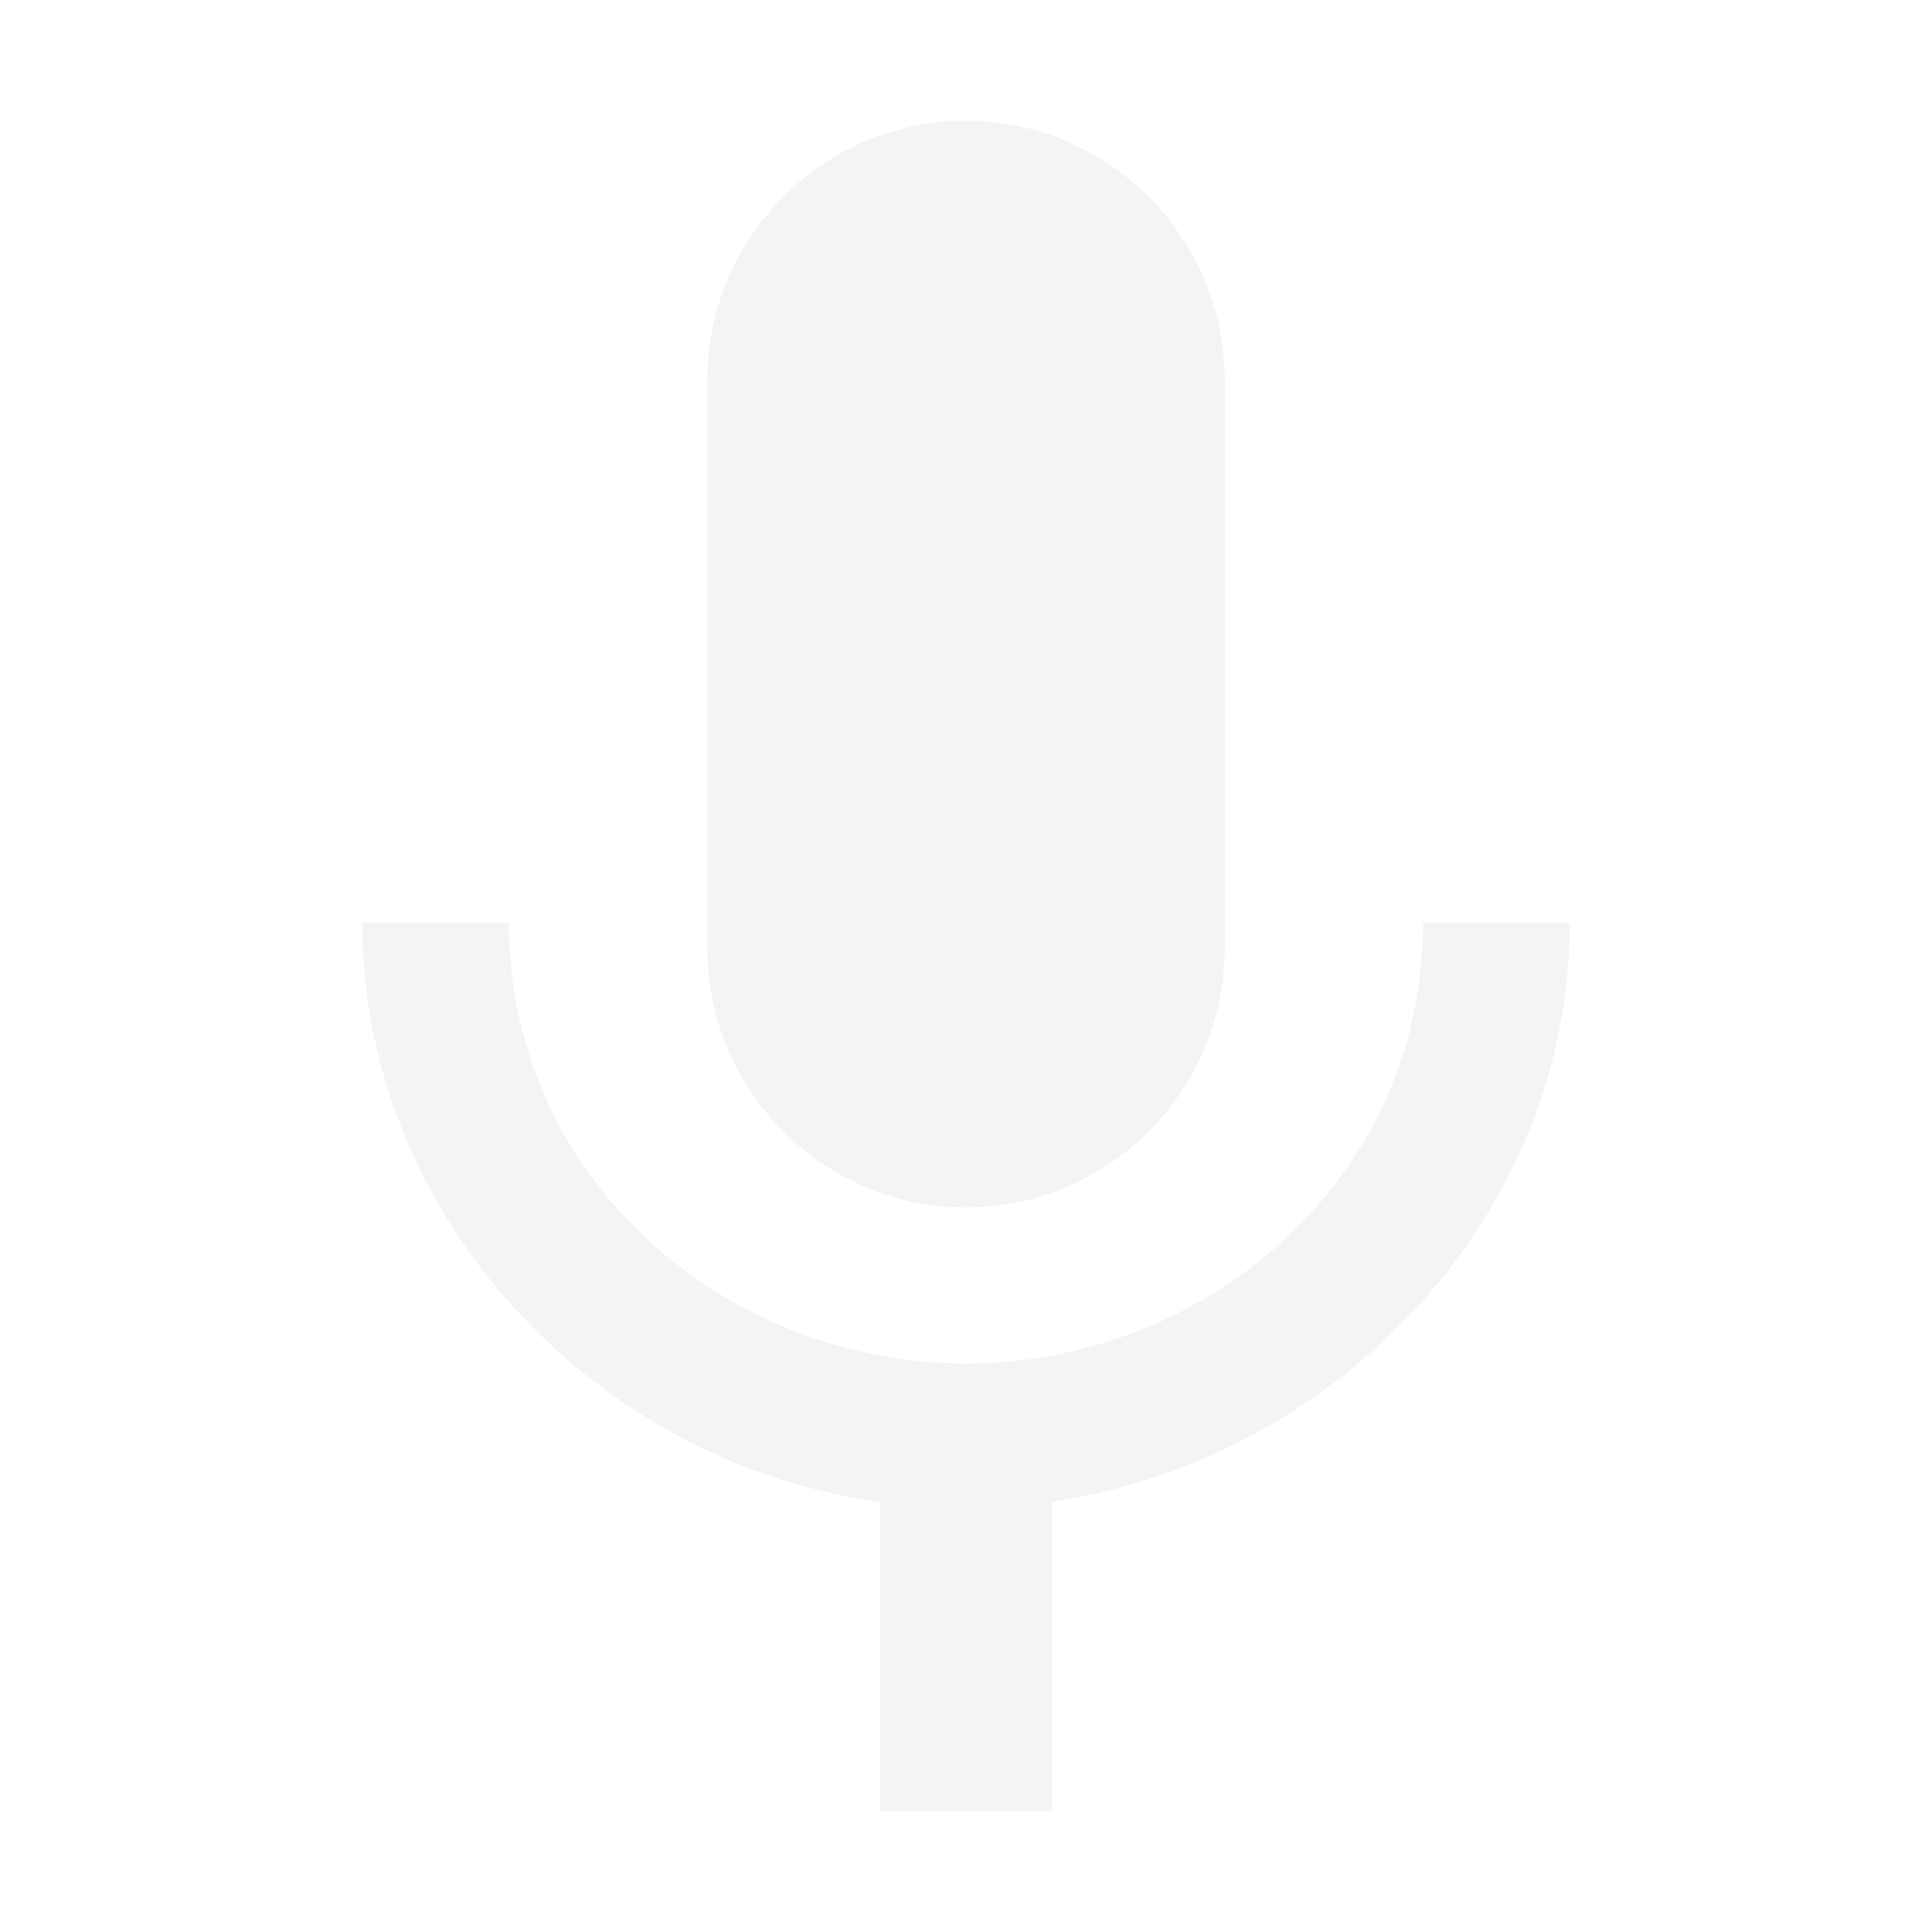
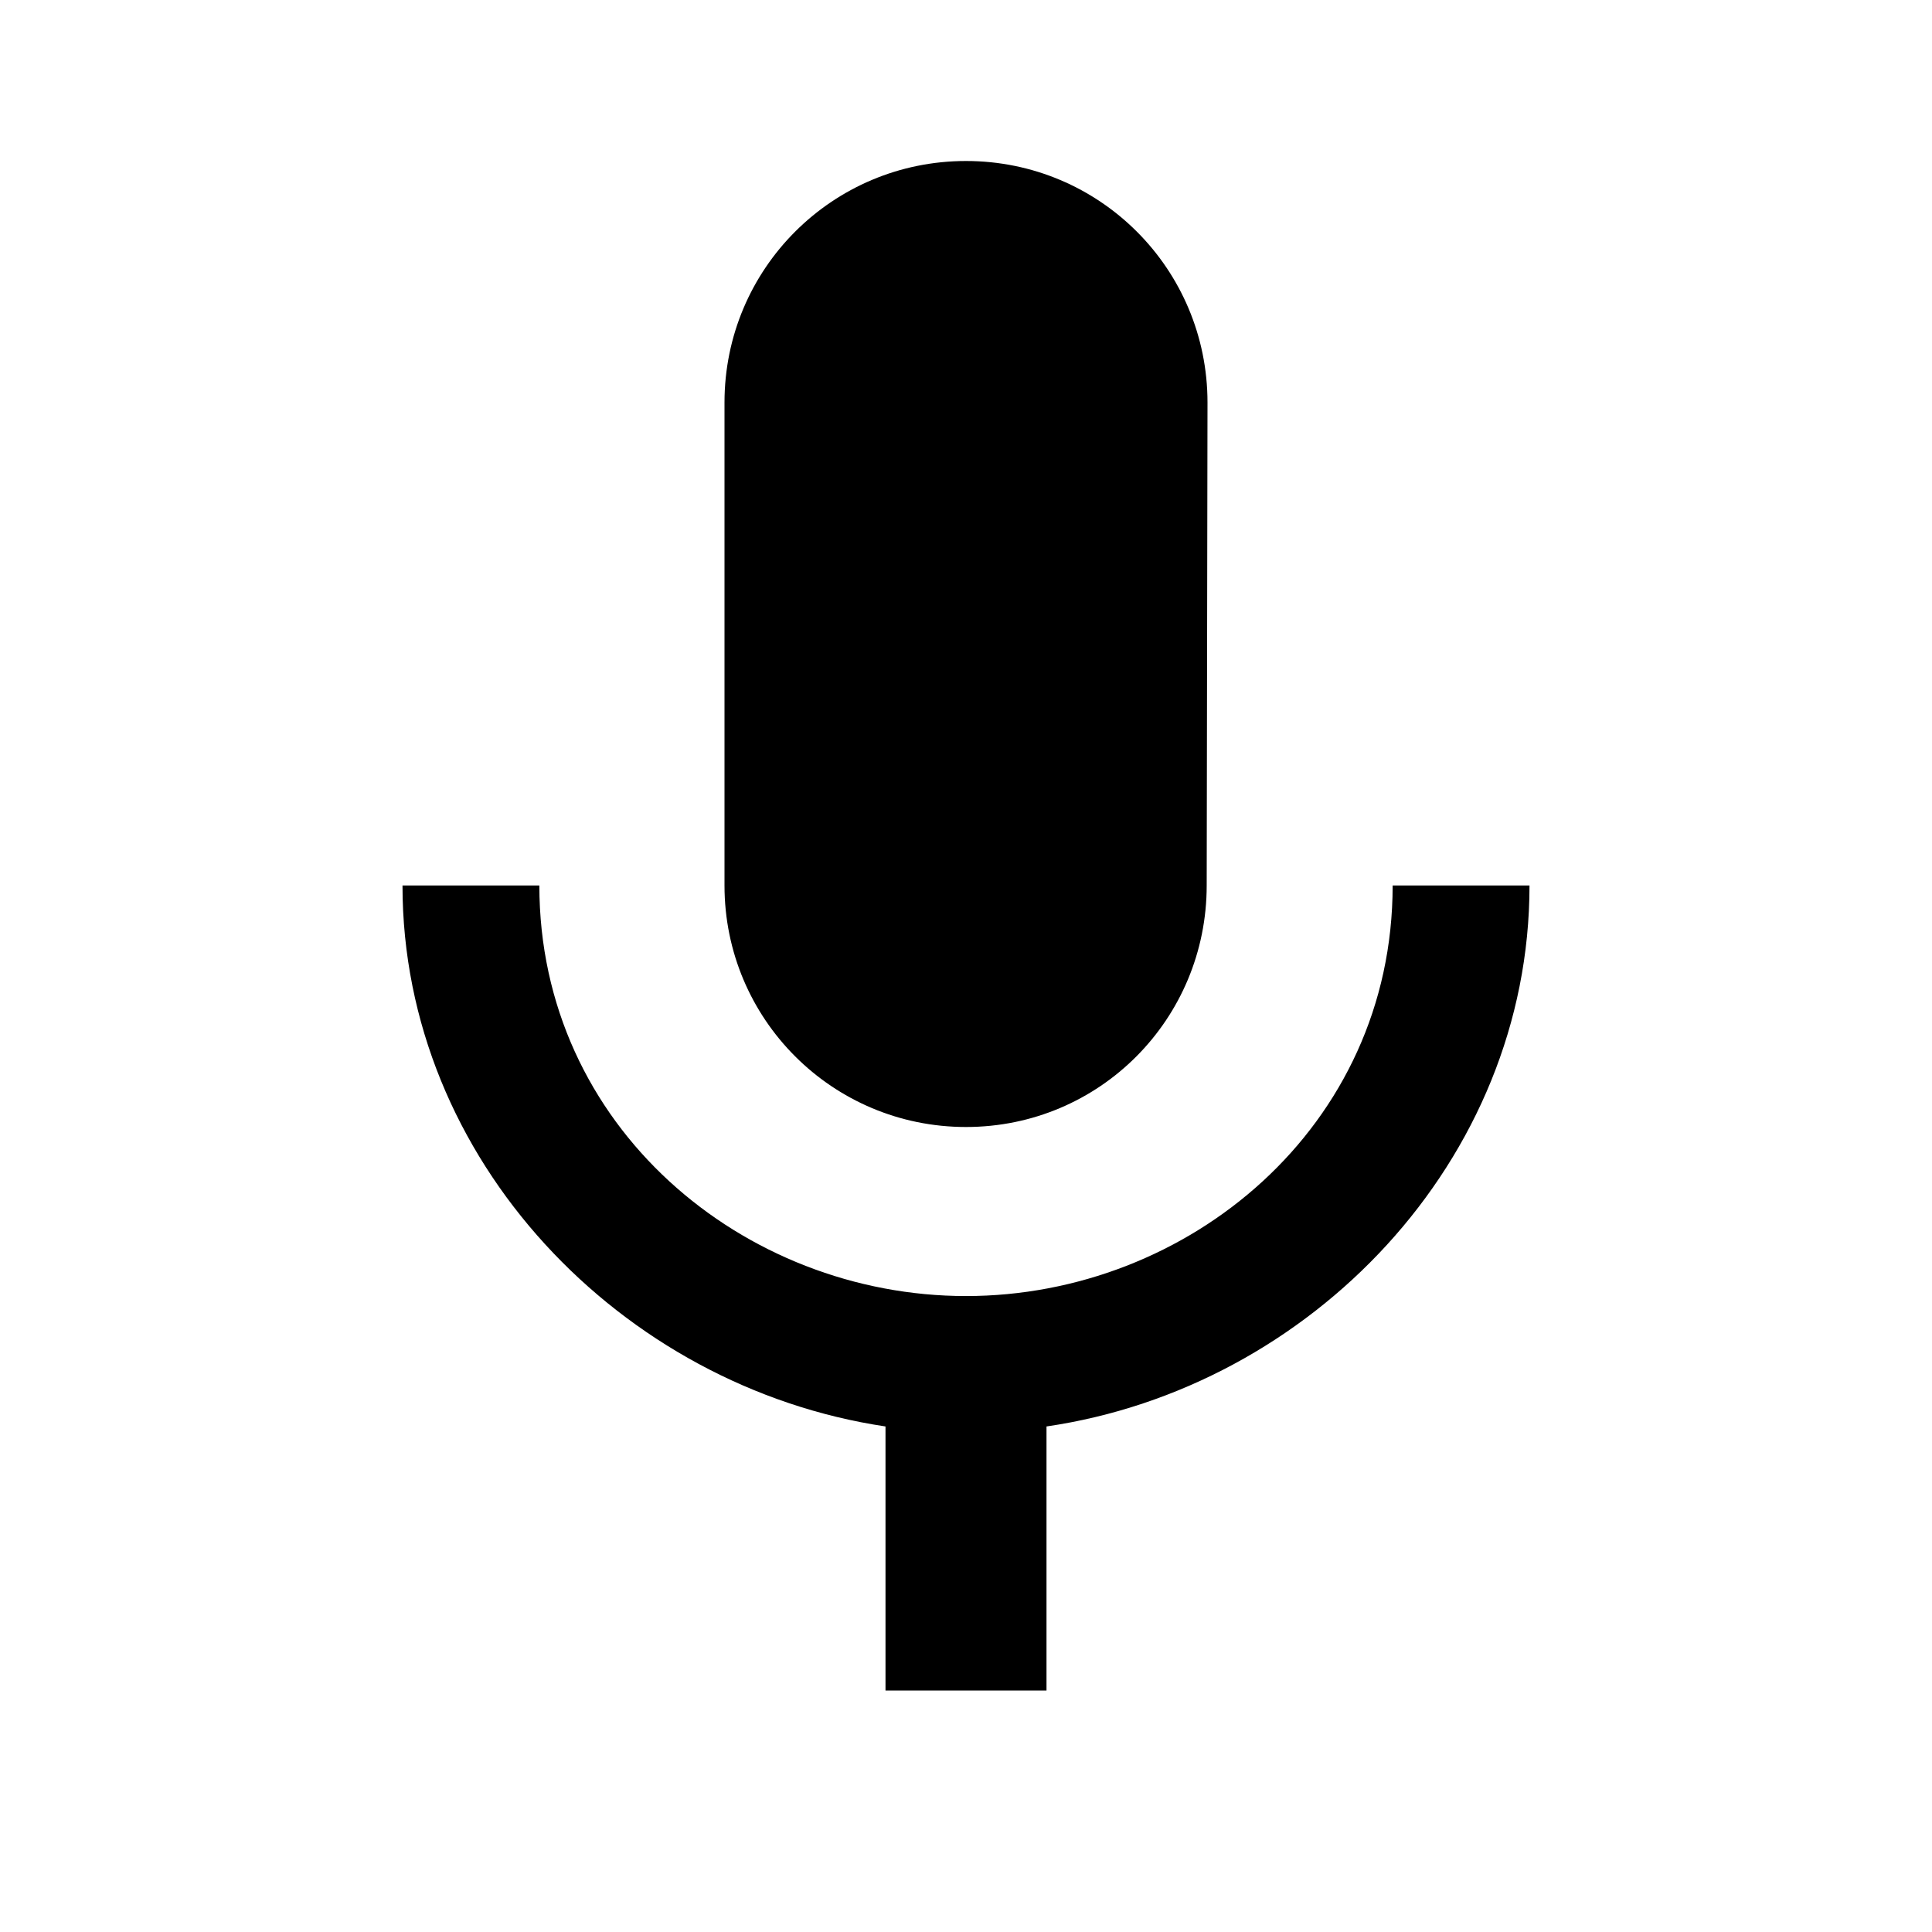
- <svg xmlns="http://www.w3.org/2000/svg" stroke="#f4f4f4" fill="#f4f4f4" stroke-width="0" viewBox="0 0 512 512" height="1em" width="1em">
-   <path d="M256 320c37.712 0 68.571-30.924 68.571-68.714V100.714C324.571 62.924 293.712 32 256 32s-68.571 30.924-68.571 68.714v150.572c0 37.79 30.859 68.714 68.571 68.714zm121.139-75.452c0 68.714-58.282 116.815-121.139 116.815s-121.139-48.102-121.139-116.815H96c0 77.873 61.719 143.153 137.144 153.465V480h45.713v-81.987C354.281 386.561 416 322.421 416 244.548h-38.861z" />
+ <svg xmlns="http://www.w3.org/2000/svg" stroke="currentColor" fill="currentColor" stroke-width="0" viewBox="0 0 24 24" height="1em" width="1em">
+   <path d="M12 14c1.66 0 2.99-1.34 2.99-3L15 5c0-1.66-1.34-3-3-3S9 3.34 9 5v6c0 1.66 1.34 3 3 3zm5.3-3c0 3-2.54 5.1-5.3 5.1S6.7 14 6.7 11H5c0 3.41 2.72 6.23 6 6.72V21h2v-3.28c3.28-.48 6-3.3 6-6.72h-1.7z" />
</svg>
